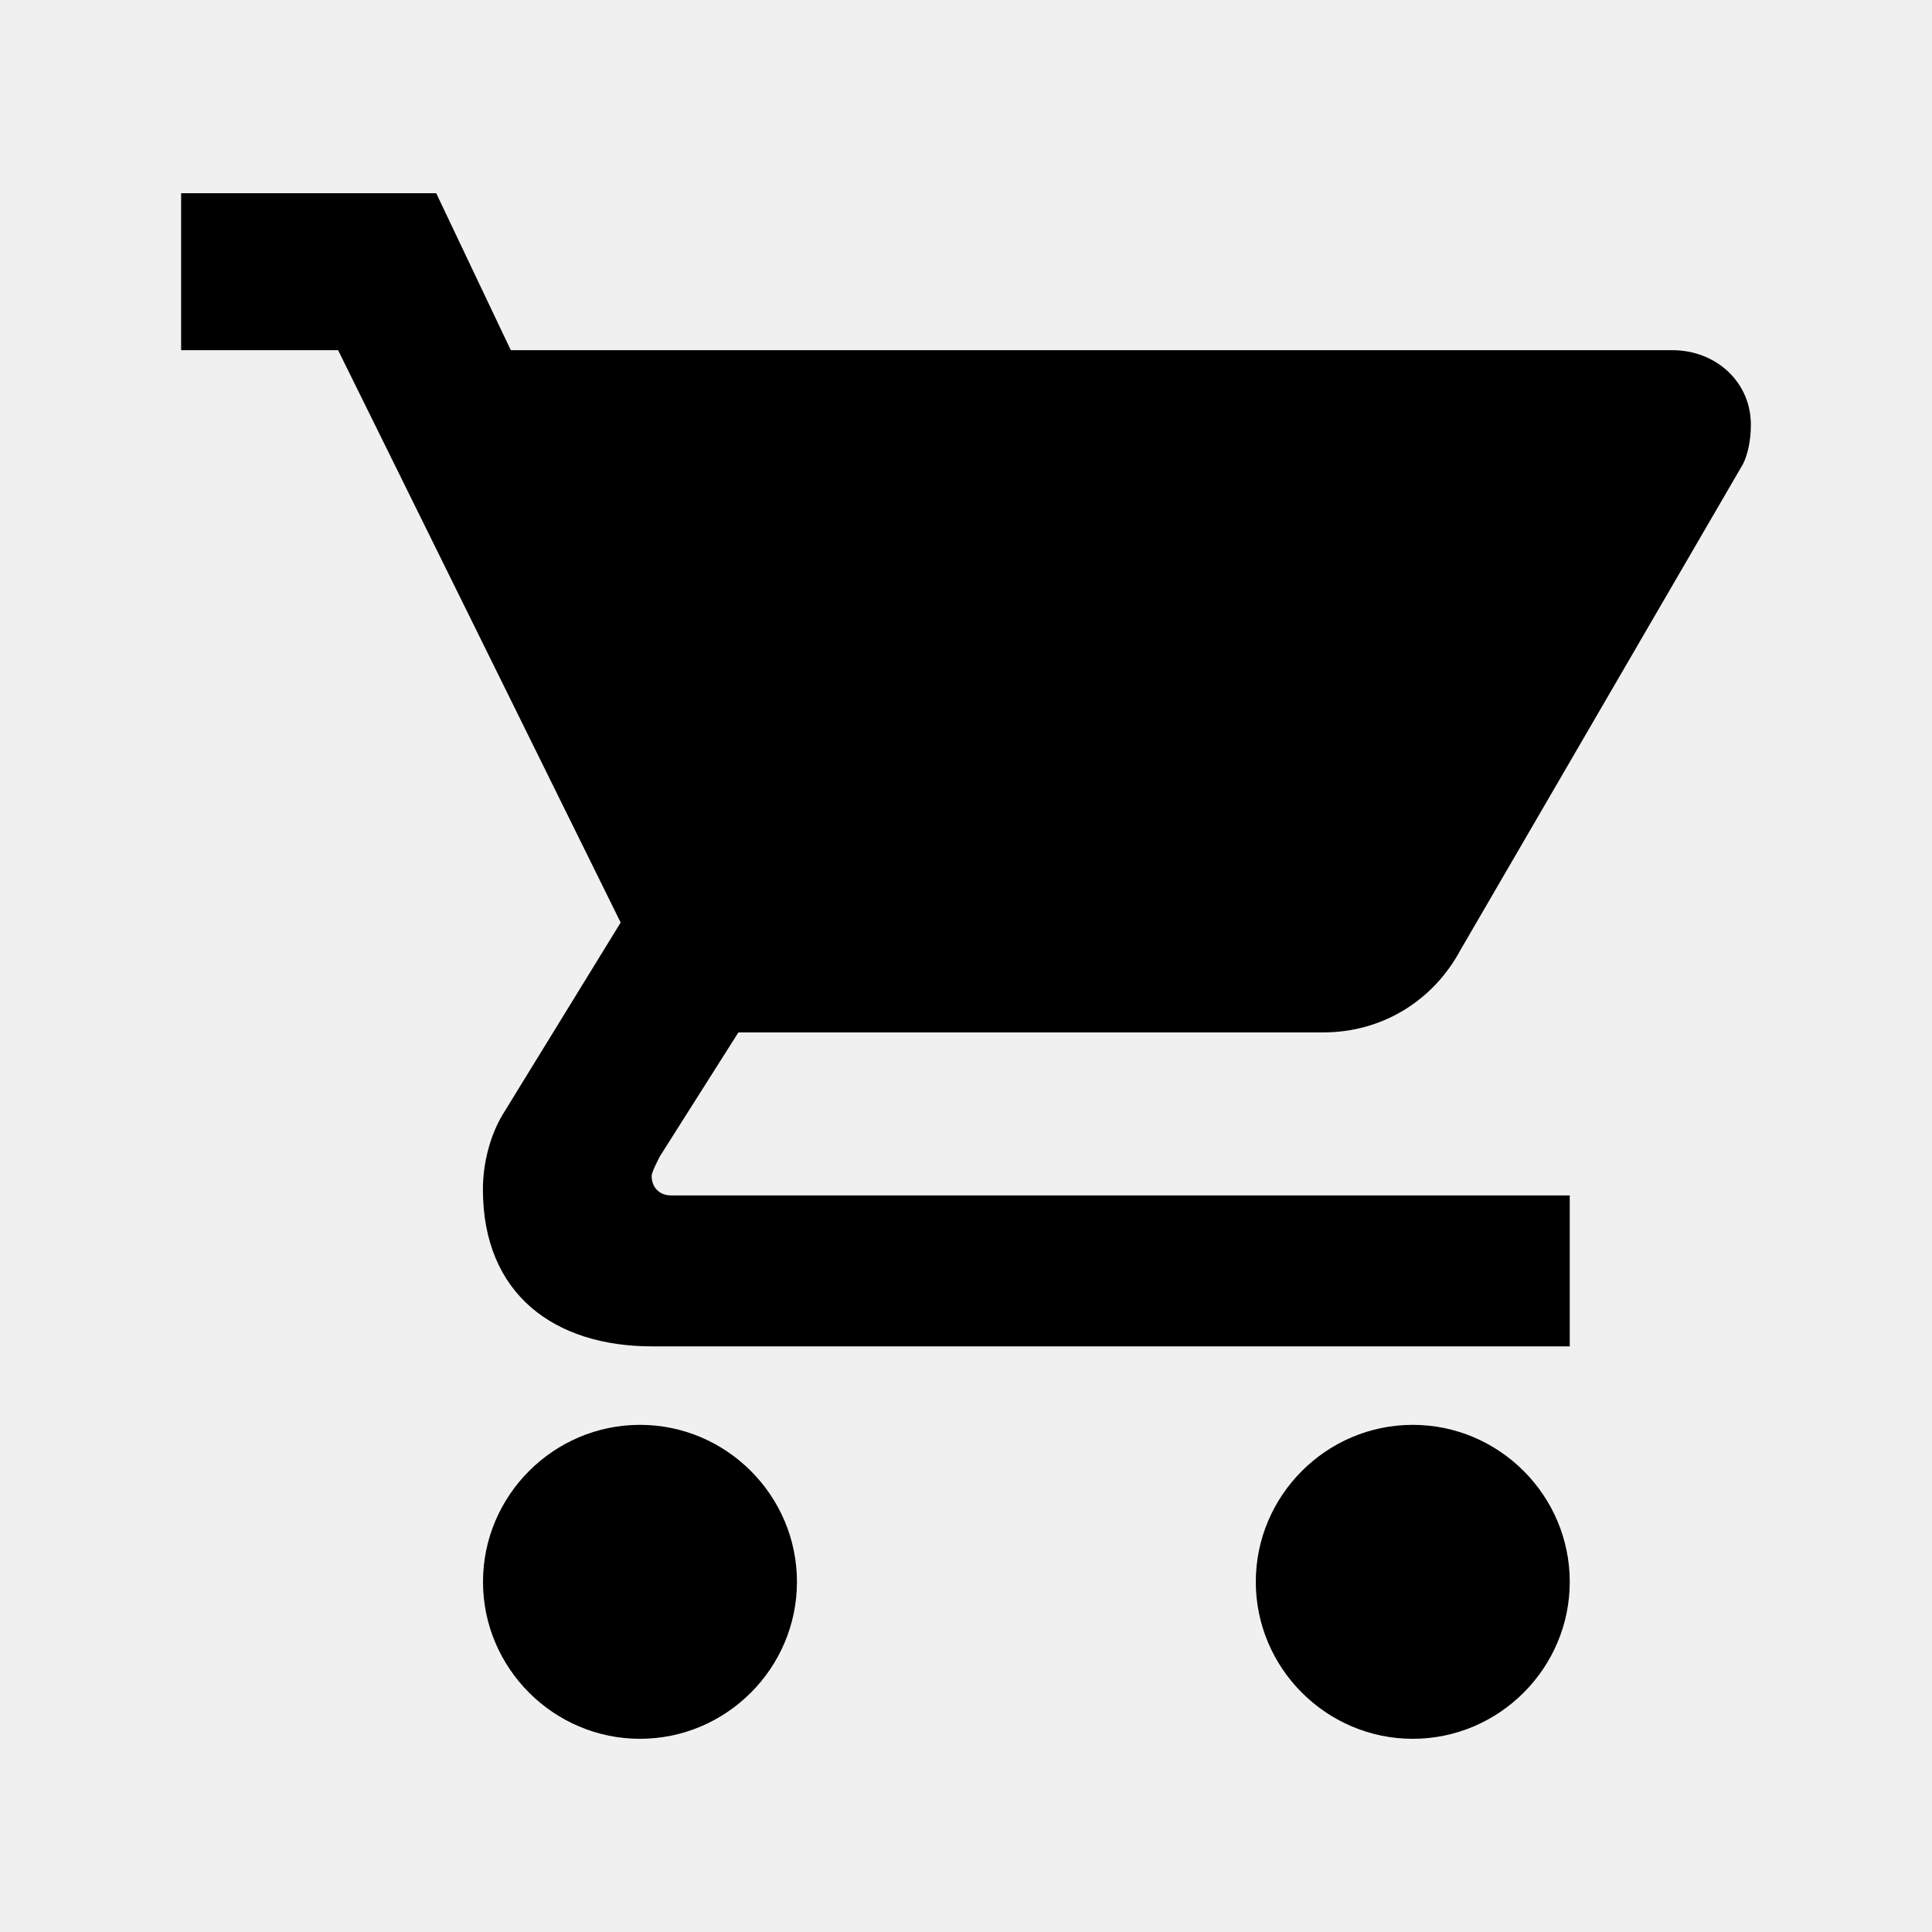
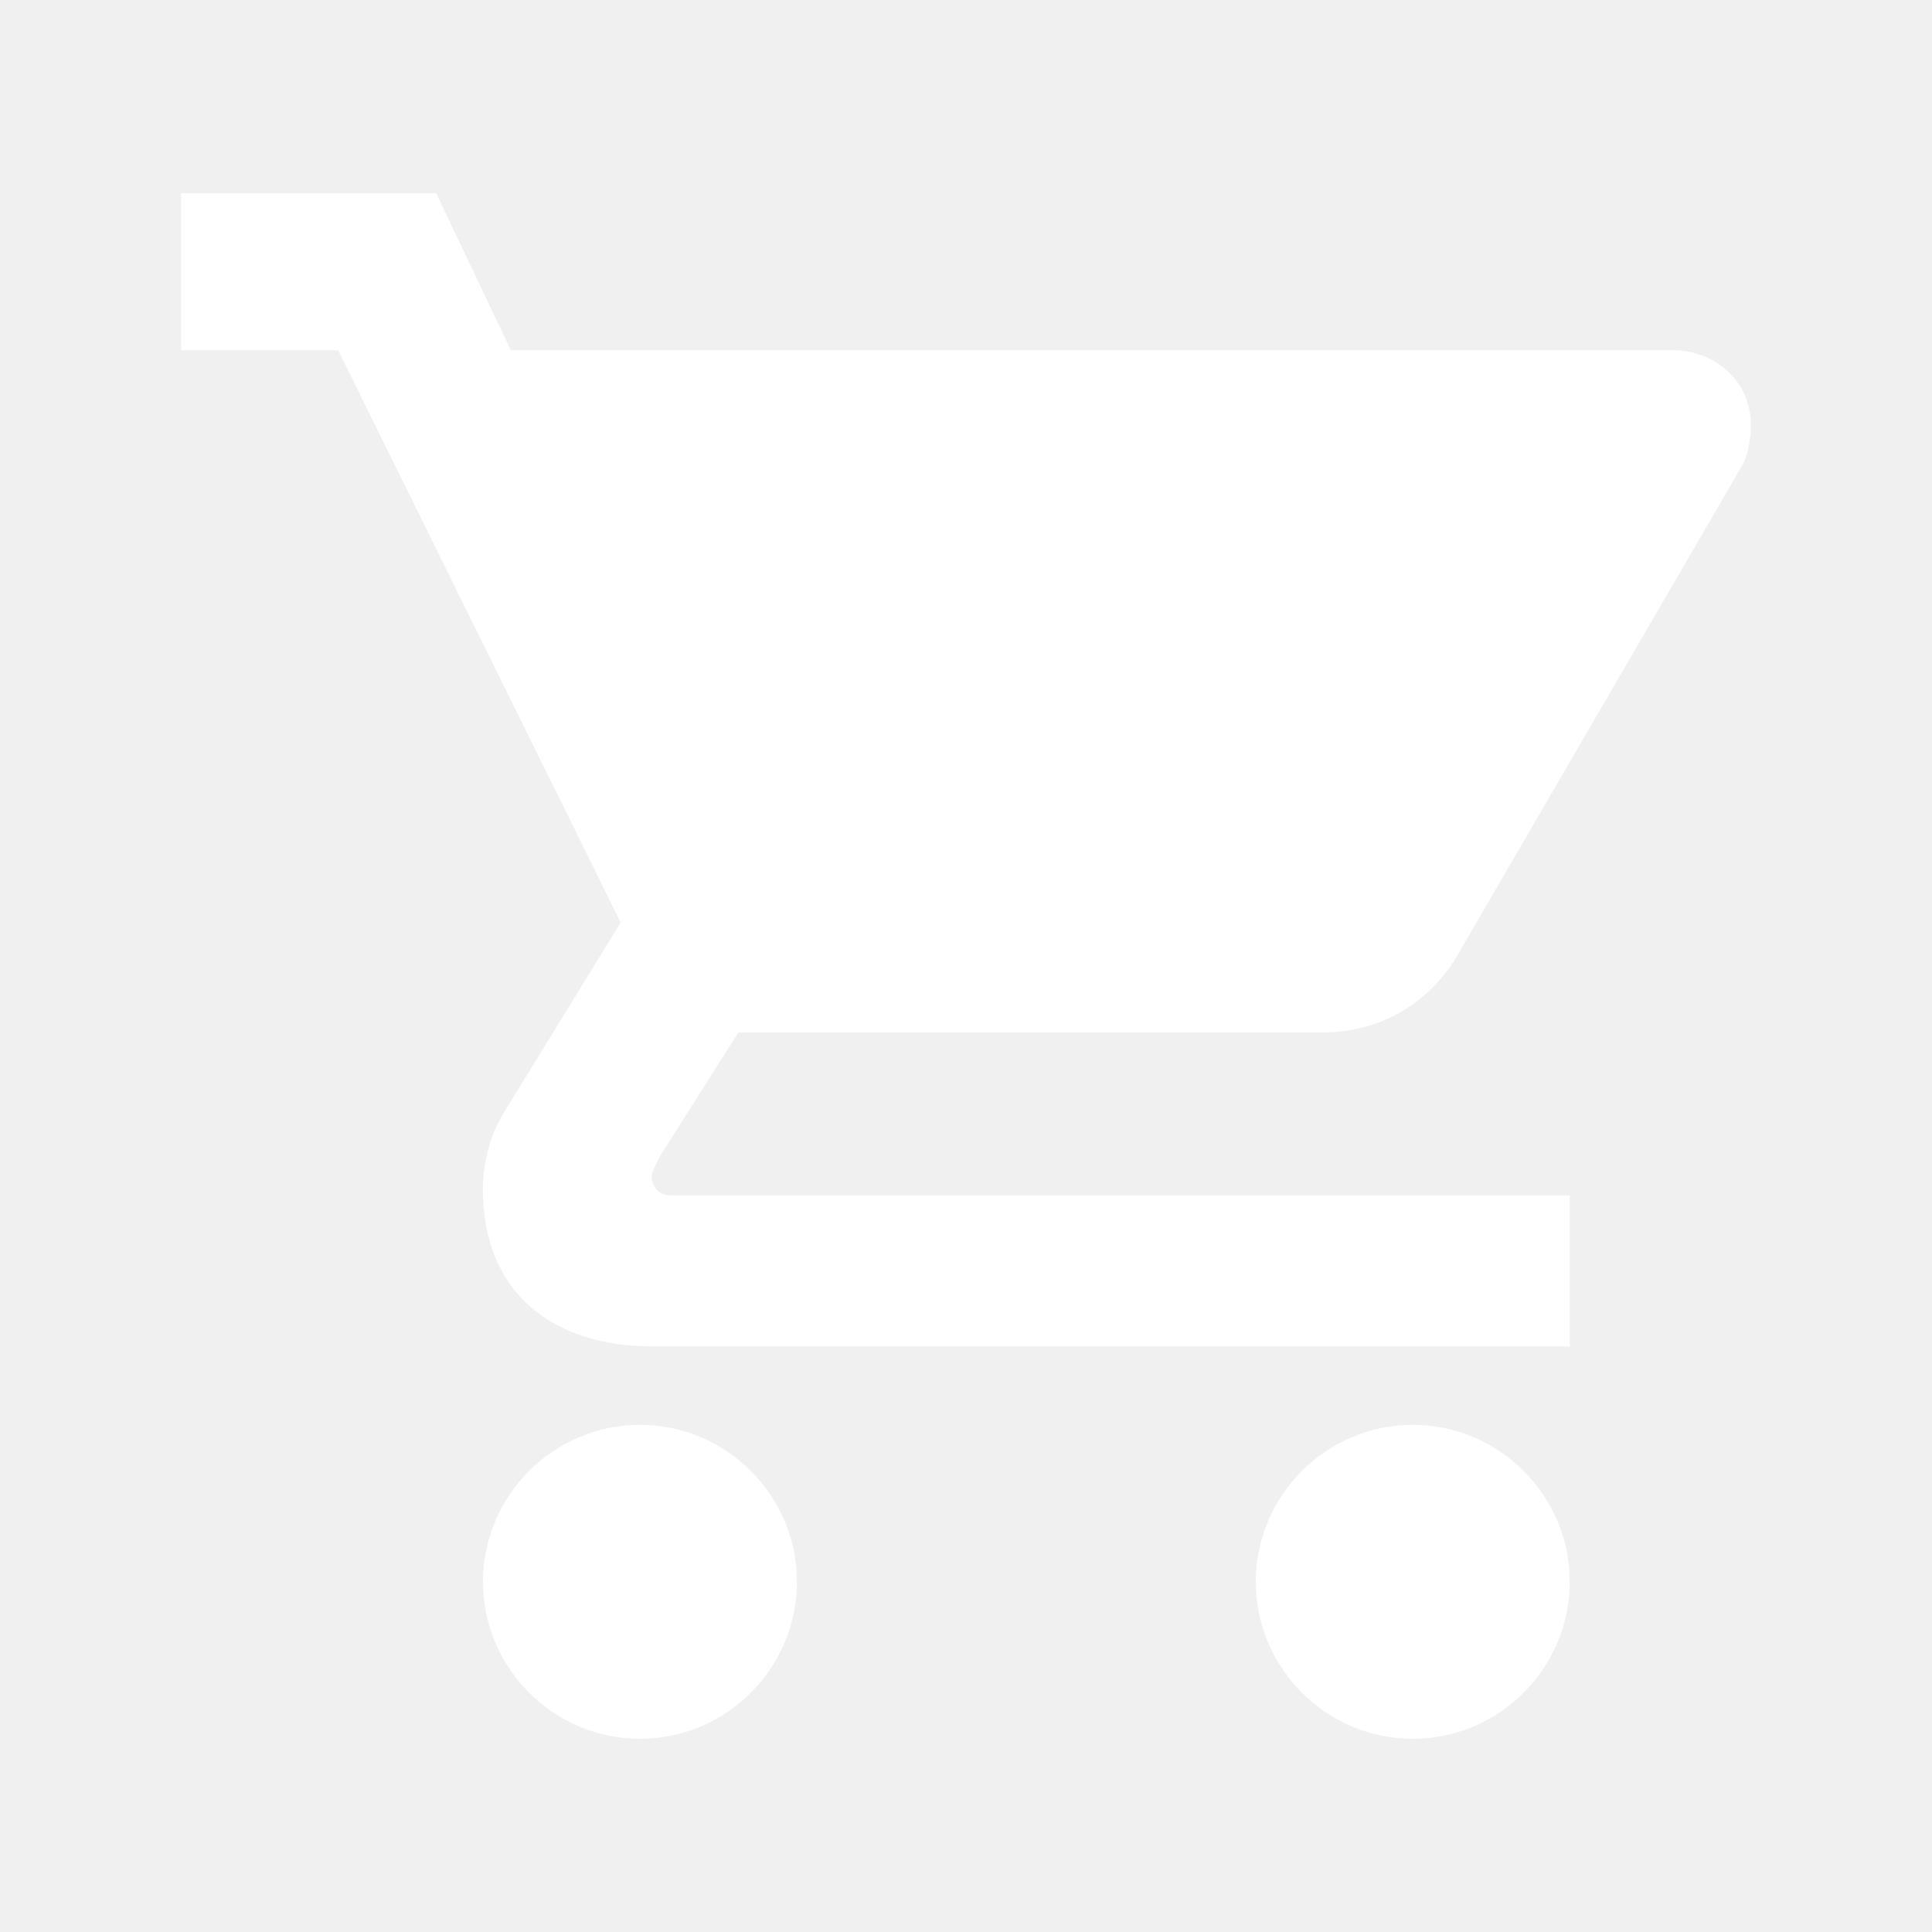
<svg xmlns="http://www.w3.org/2000/svg" viewBox="0 0 512 512">
-   <path d="M169.6 377.6c-22.882 0-41.6 18.718-41.6 41.601 0 22.882 18.718 41.6 41.6 41.6s41.601-18.718 41.601-41.6c-.001-22.884-18.72-41.601-41.601-41.601zM48 51.2v41.6h41.6l74.883 151.682-31.308 50.954c-3.118 5.2-5.2 12.482-5.2 19.765 0 27.85 19.025 41.6 44.825 41.6H416v-40H177.893c-3.118 0-5.2-2.082-5.2-5.2 0-1.036 2.207-5.2 2.207-5.2l20.782-32.8h154.954c15.601 0 29.128-8.317 36.4-21.836l74.882-128.8c1.237-2.461 2.082-6.246 2.082-10.399 0-11.446-9.364-19.765-20.8-19.765H135.364L115.6 51.2H48zm326.399 326.4c-22.882 0-41.6 18.718-41.6 41.601 0 22.882 18.718 41.6 41.6 41.6S416 442.082 416 419.2c0-22.883-18.719-41.6-41.601-41.6z" />
+   <path d="M169.6 377.6c-22.882 0-41.6 18.718-41.6 41.601 0 22.882 18.718 41.6 41.6 41.6s41.601-18.718 41.601-41.6c-.001-22.884-18.72-41.601-41.601-41.601zM48 51.2v41.6h41.6l74.883 151.682-31.308 50.954c-3.118 5.2-5.2 12.482-5.2 19.765 0 27.85 19.025 41.6 44.825 41.6H416v-40H177.893c-3.118 0-5.2-2.082-5.2-5.2 0-1.036 2.207-5.2 2.207-5.2l20.782-32.8h154.954c15.601 0 29.128-8.317 36.4-21.836l74.882-128.8c1.237-2.461 2.082-6.246 2.082-10.399 0-11.446-9.364-19.765-20.8-19.765H135.364L115.6 51.2H48zm326.399 326.4c-22.882 0-41.6 18.718-41.6 41.601 0 22.882 18.718 41.6 41.6 41.6S416 442.082 416  419.2c0-22.883-18.719-41.6-41.601-41.6z" fill="white" />
</svg>
